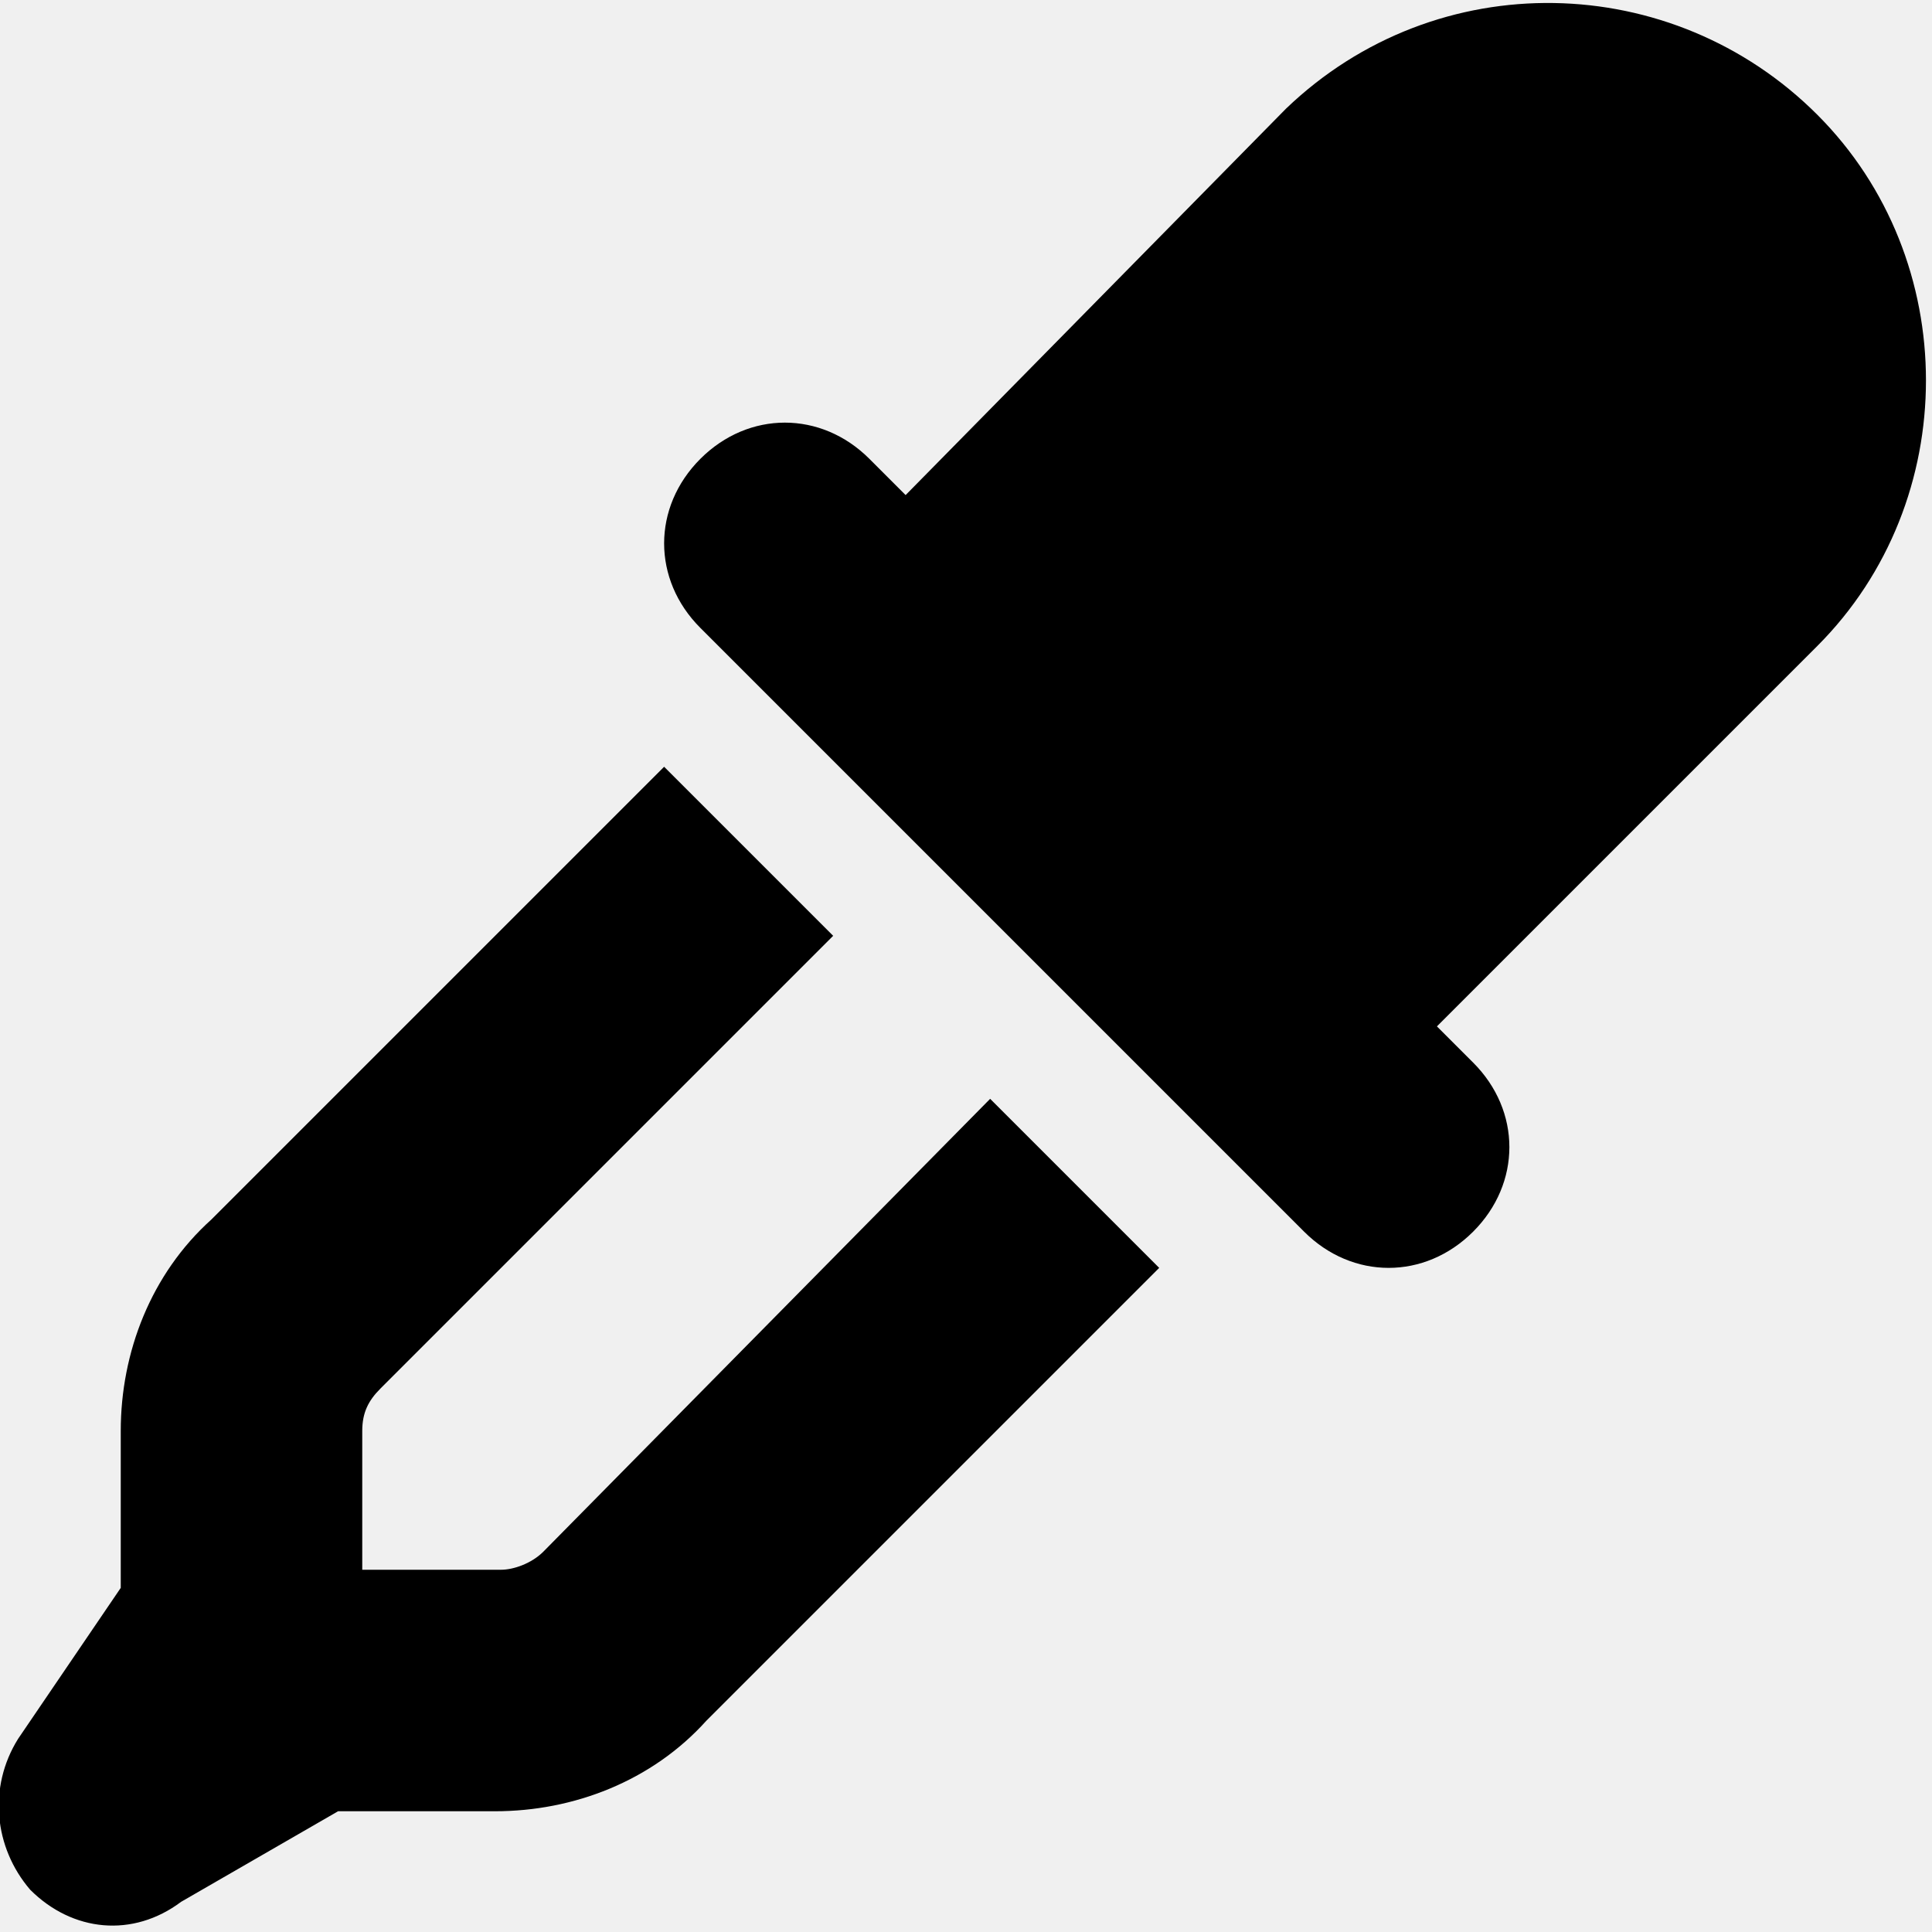
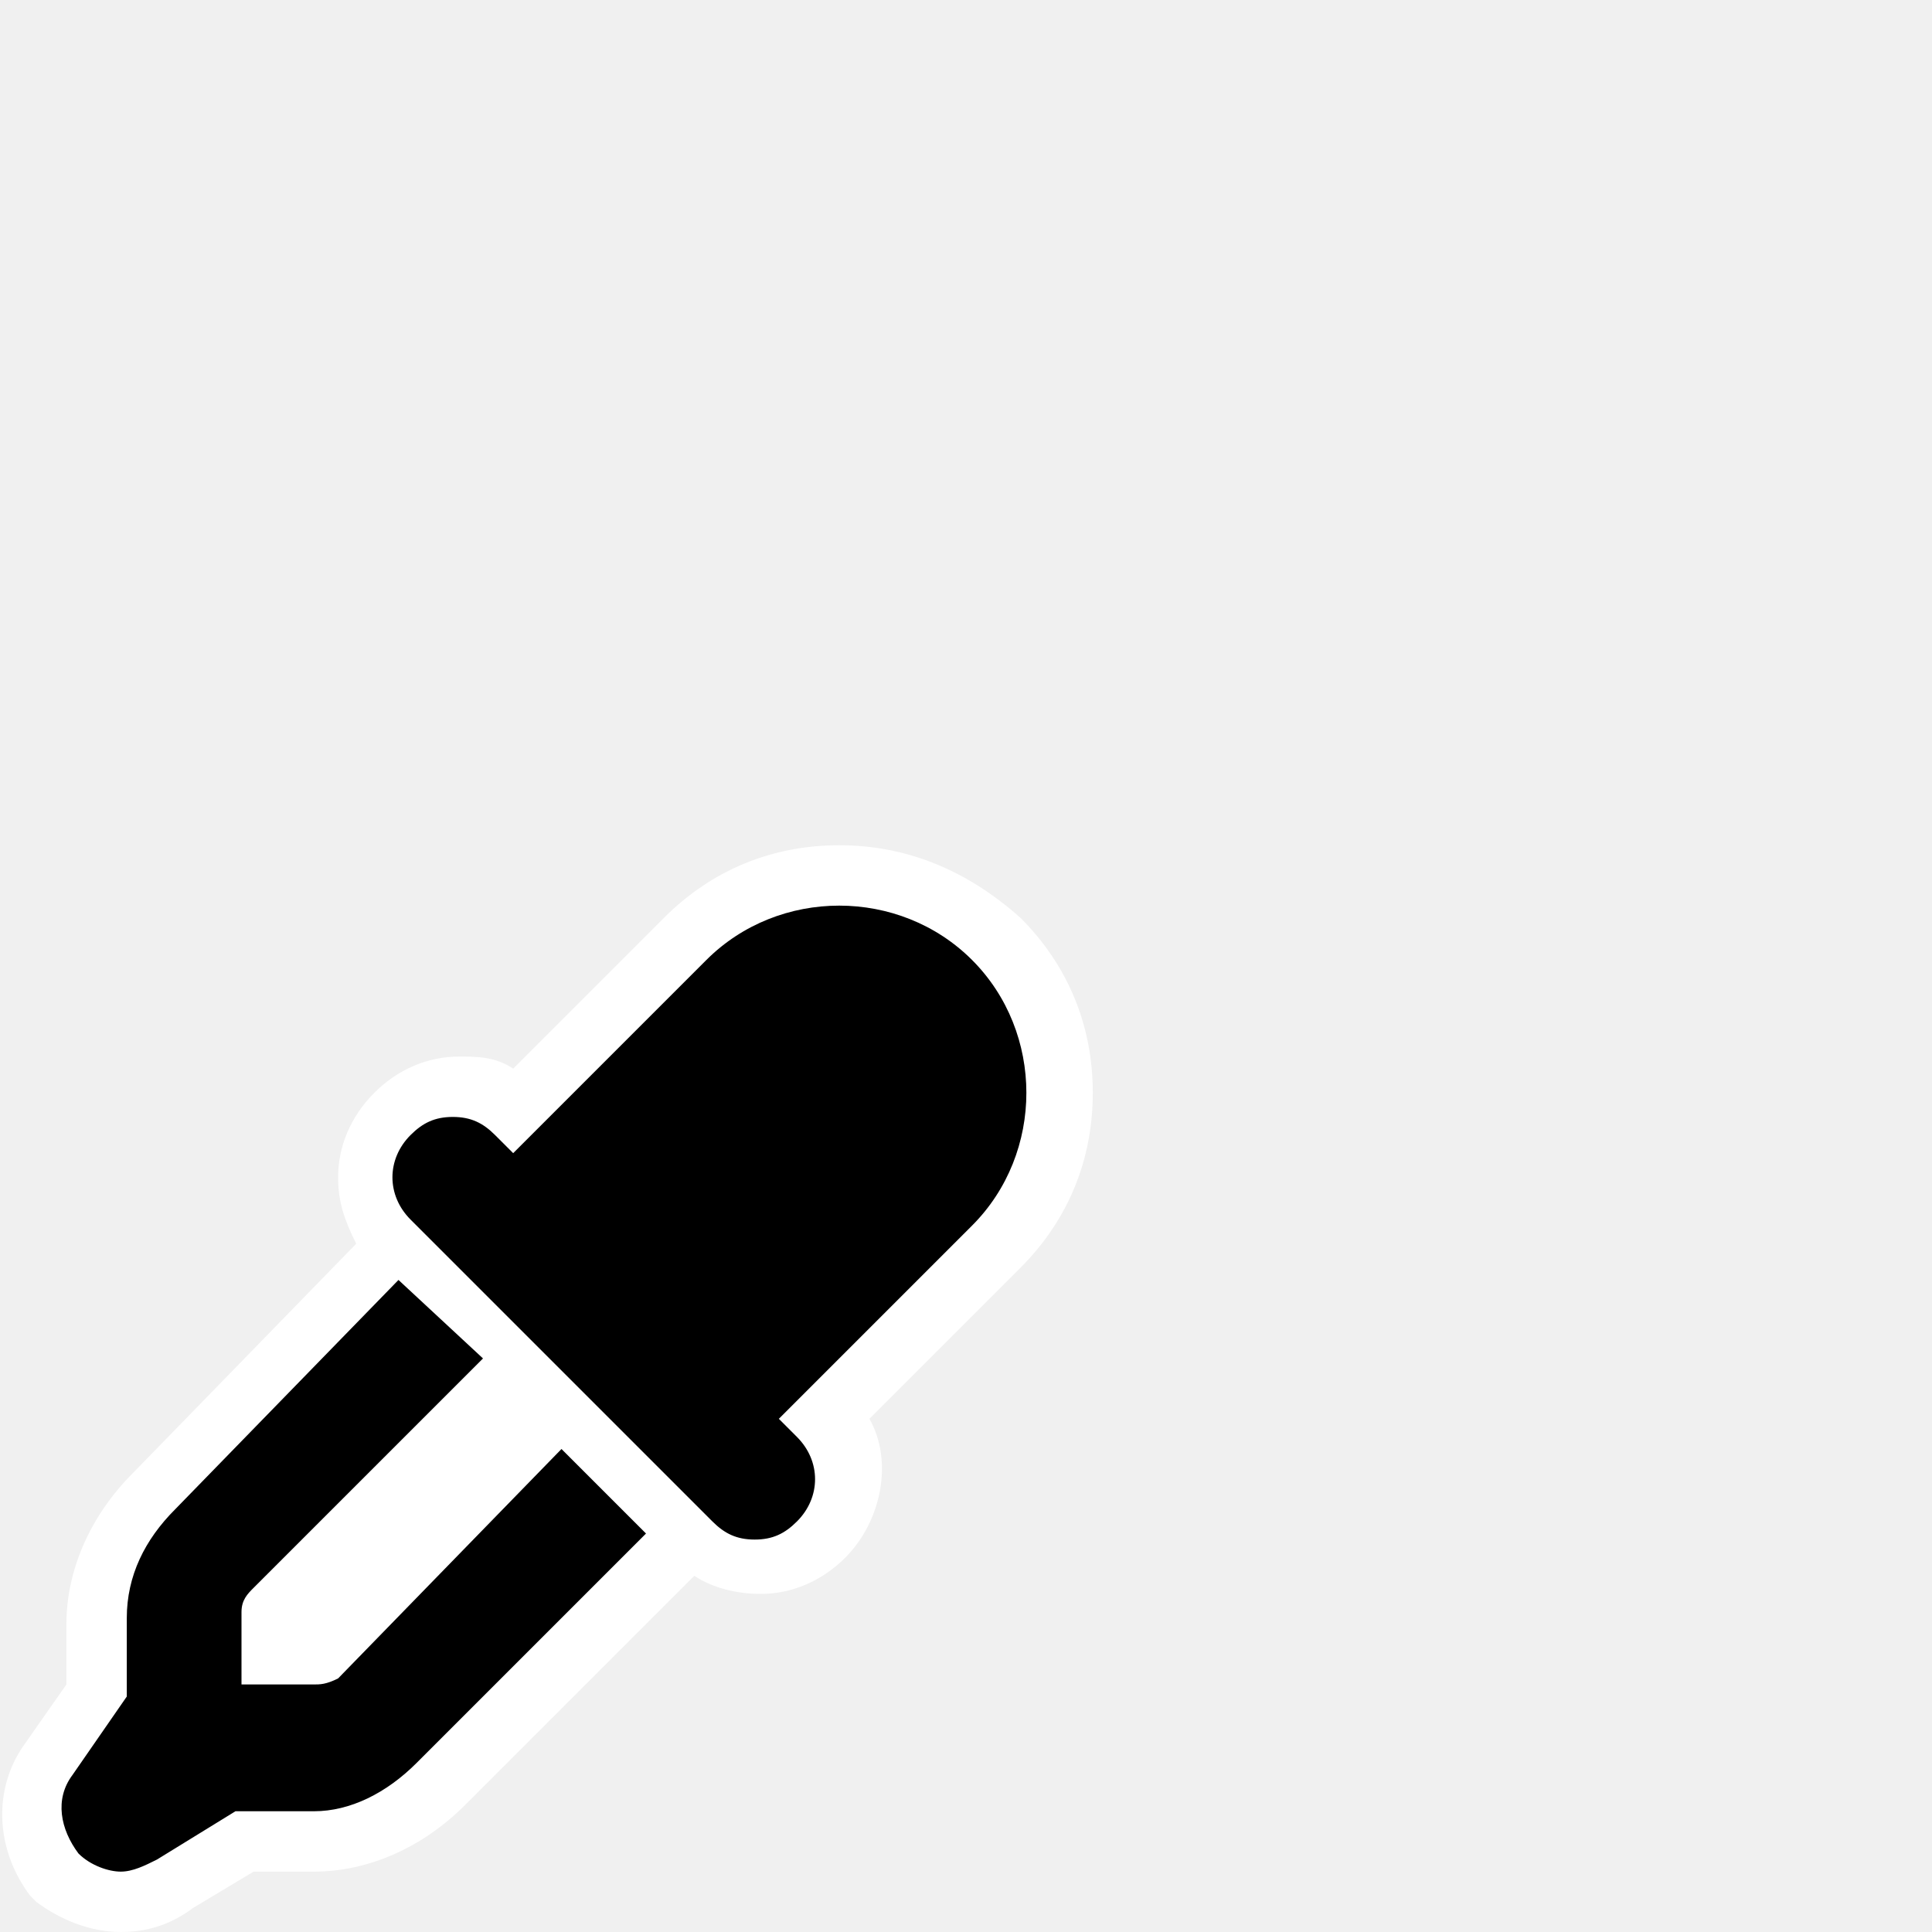
<svg xmlns="http://www.w3.org/2000/svg" version="1.1" id="圖層_1" x="0px" y="0px" viewBox="0 0 32 32" style="enable-background:new 0 0 32 32;" xml:space="preserve">
-   <path d="M21.3,1.8L15,8.2l-0.6-0.6c-0.8-0.8-2-0.8-2.8,0s-0.8,2,0,2.8l10,10c0.8,0.8,2,0.8,2.8,0c0.8-0.8,0.8-2,0-2.8L23.8,17  l6.3-6.3c2.4-2.4,2.4-6.4,0-8.8S23.8-0.6,21.3,1.8L21.3,1.8z M3.5,20.2C2.5,21.1,2,22.4,2,23.7v2.6l-1.7,2.5  c-0.5,0.8-0.4,1.8,0.2,2.5c0.7,0.7,1.7,0.8,2.5,0.2L5.6,30h2.6c1.3,0,2.6-0.5,3.5-1.5l7.5-7.5l-2.8-2.8L9,25.7  C8.8,25.9,8.5,26,8.3,26H6v-2.3c0-0.3,0.1-0.5,0.3-0.7l7.5-7.5L11,12.7L3.5,20.2z" />
+   <style type="text/css">
+ 	.st0{fill:#FFFFFF;}
+ </style>
+   <g>
+     <path d="M2,31.5c-0.4,0-0.7-0.2-1-0.5c-0.5-0.7-0.6-1.4-0.1-1.9L1.6,28v-1.1c0-0.8,0.3-1.5,0.9-2.1l3.8-3.9   c0.1-0.1,0.2-0.1,0.3-0.2l-0.1-0.1c-0.3-0.3-0.4-0.7-0.4-1s0.2-0.8,0.4-1c0.3-0.3,0.7-0.4,1-0.4c0.4,0,0.7,0.1,1,0.4l2.8-2.8   c0.7-0.7,1.6-1,2.5-1c1,0,1.9,0.4,2.5,1c0.7,0.7,1,1.6,1,2.5s-0.4,1.9-1,2.5l-2.8,2.8c0.3,0.3,0.4,0.6,0.4,1c0,0.4-0.2,0.8-0.4,1   c-0.3,0.3-0.7,0.4-1,0.4s-0.8-0.2-1-0.4l-0.3-0.3c0,0.1,0.1,0.2,0.1,0.2c0,0.1-0.1,0.3-0.1,0.4l-3.8,3.8c-0.6,0.6-1.3,0.9-2.1,0.9   H4l-1.2,0.7C2.6,31.4,2.3,31.5,2,31.5L2,31.5z M5.3,27.4c0,0,0.1,0,0.1,0L9,23.7c0.1-0.1,0.2-0.2,0.4-0.2c0,0,0,0,0,0   c0.1,0,0.2,0,0.3,0.1l-1-1c0,0.1-0.1,0.2-0.1,0.3l-3.8,3.8l0,0.7H5.3z" />
+     <path class="st0" d="M13.9,15c0.8,0,1.6,0.3,2.2,0.9c1.2,1.2,1.2,3.2,0,4.4l-3.2,3.2l0.3,0.3c0.4,0.4,0.4,1,0,1.4   c-0.2,0.2-0.4,0.3-0.7,0.3s-0.5-0.1-0.7-0.3l-5-5c-0.4-0.4-0.4-1,0-1.4c0.2-0.2,0.4-0.3,0.7-0.3s0.5,0.1,0.7,0.3l0.3,0.3l3.2-3.2   C12.3,15.3,13.1,15,13.9,15 M6.6,21.2L8,22.5l-3.8,3.8c-0.1,0.1-0.2,0.2-0.2,0.4v1.2h1.2c0.1,0,0.2,0,0.4-0.1L9.3,24l1.4,1.4   l-3.8,3.8C6.4,29.7,5.8,30,5.2,30H3.9l-1.3,0.8C2.4,30.9,2.2,31,2,31c-0.2,0-0.5-0.1-0.7-0.3c-0.3-0.4-0.4-0.9-0.1-1.3l0.9-1.3   v-1.3c0-0.7,0.3-1.3,0.8-1.8L6.6,21.2 M13.9,14c-1.1,0-2.1,0.4-2.9,1.2l-2.5,2.5c-0.3-0.2-0.6-0.2-0.9-0.2c-0.5,0-1,0.2-1.4,0.6   c-0.4,0.4-0.6,0.9-0.6,1.4c0,0.4,0.1,0.7,0.3,1.1l-3.7,3.8c-0.7,0.7-1.1,1.6-1.1,2.5v1l-0.7,1c-0.5,0.7-0.5,1.7,0.1,2.5   c0,0,0.1,0.1,0.1,0.1C1,31.8,1.5,32,2,32c0.4,0,0.8-0.1,1.2-0.4l1-0.6h1c0.9,0,1.8-0.4,2.5-1.1l3.8-3.8c0,0,0,0,0,0   c0.3,0.2,0.7,0.3,1.1,0.3c0.5,0,1-0.2,1.4-0.6c0.6-0.6,0.8-1.6,0.4-2.3l2.5-2.5c0.8-0.8,1.2-1.8,1.2-2.9c0-1.1-0.4-2.1-1.2-2.9   C16,14.4,15,14,13.9,14L13.9,14z M5.1,26.9l1.7-1.7L5.1,26.9L5.1,26.9L5.1,26.9z" />
+   </g>
</svg>
